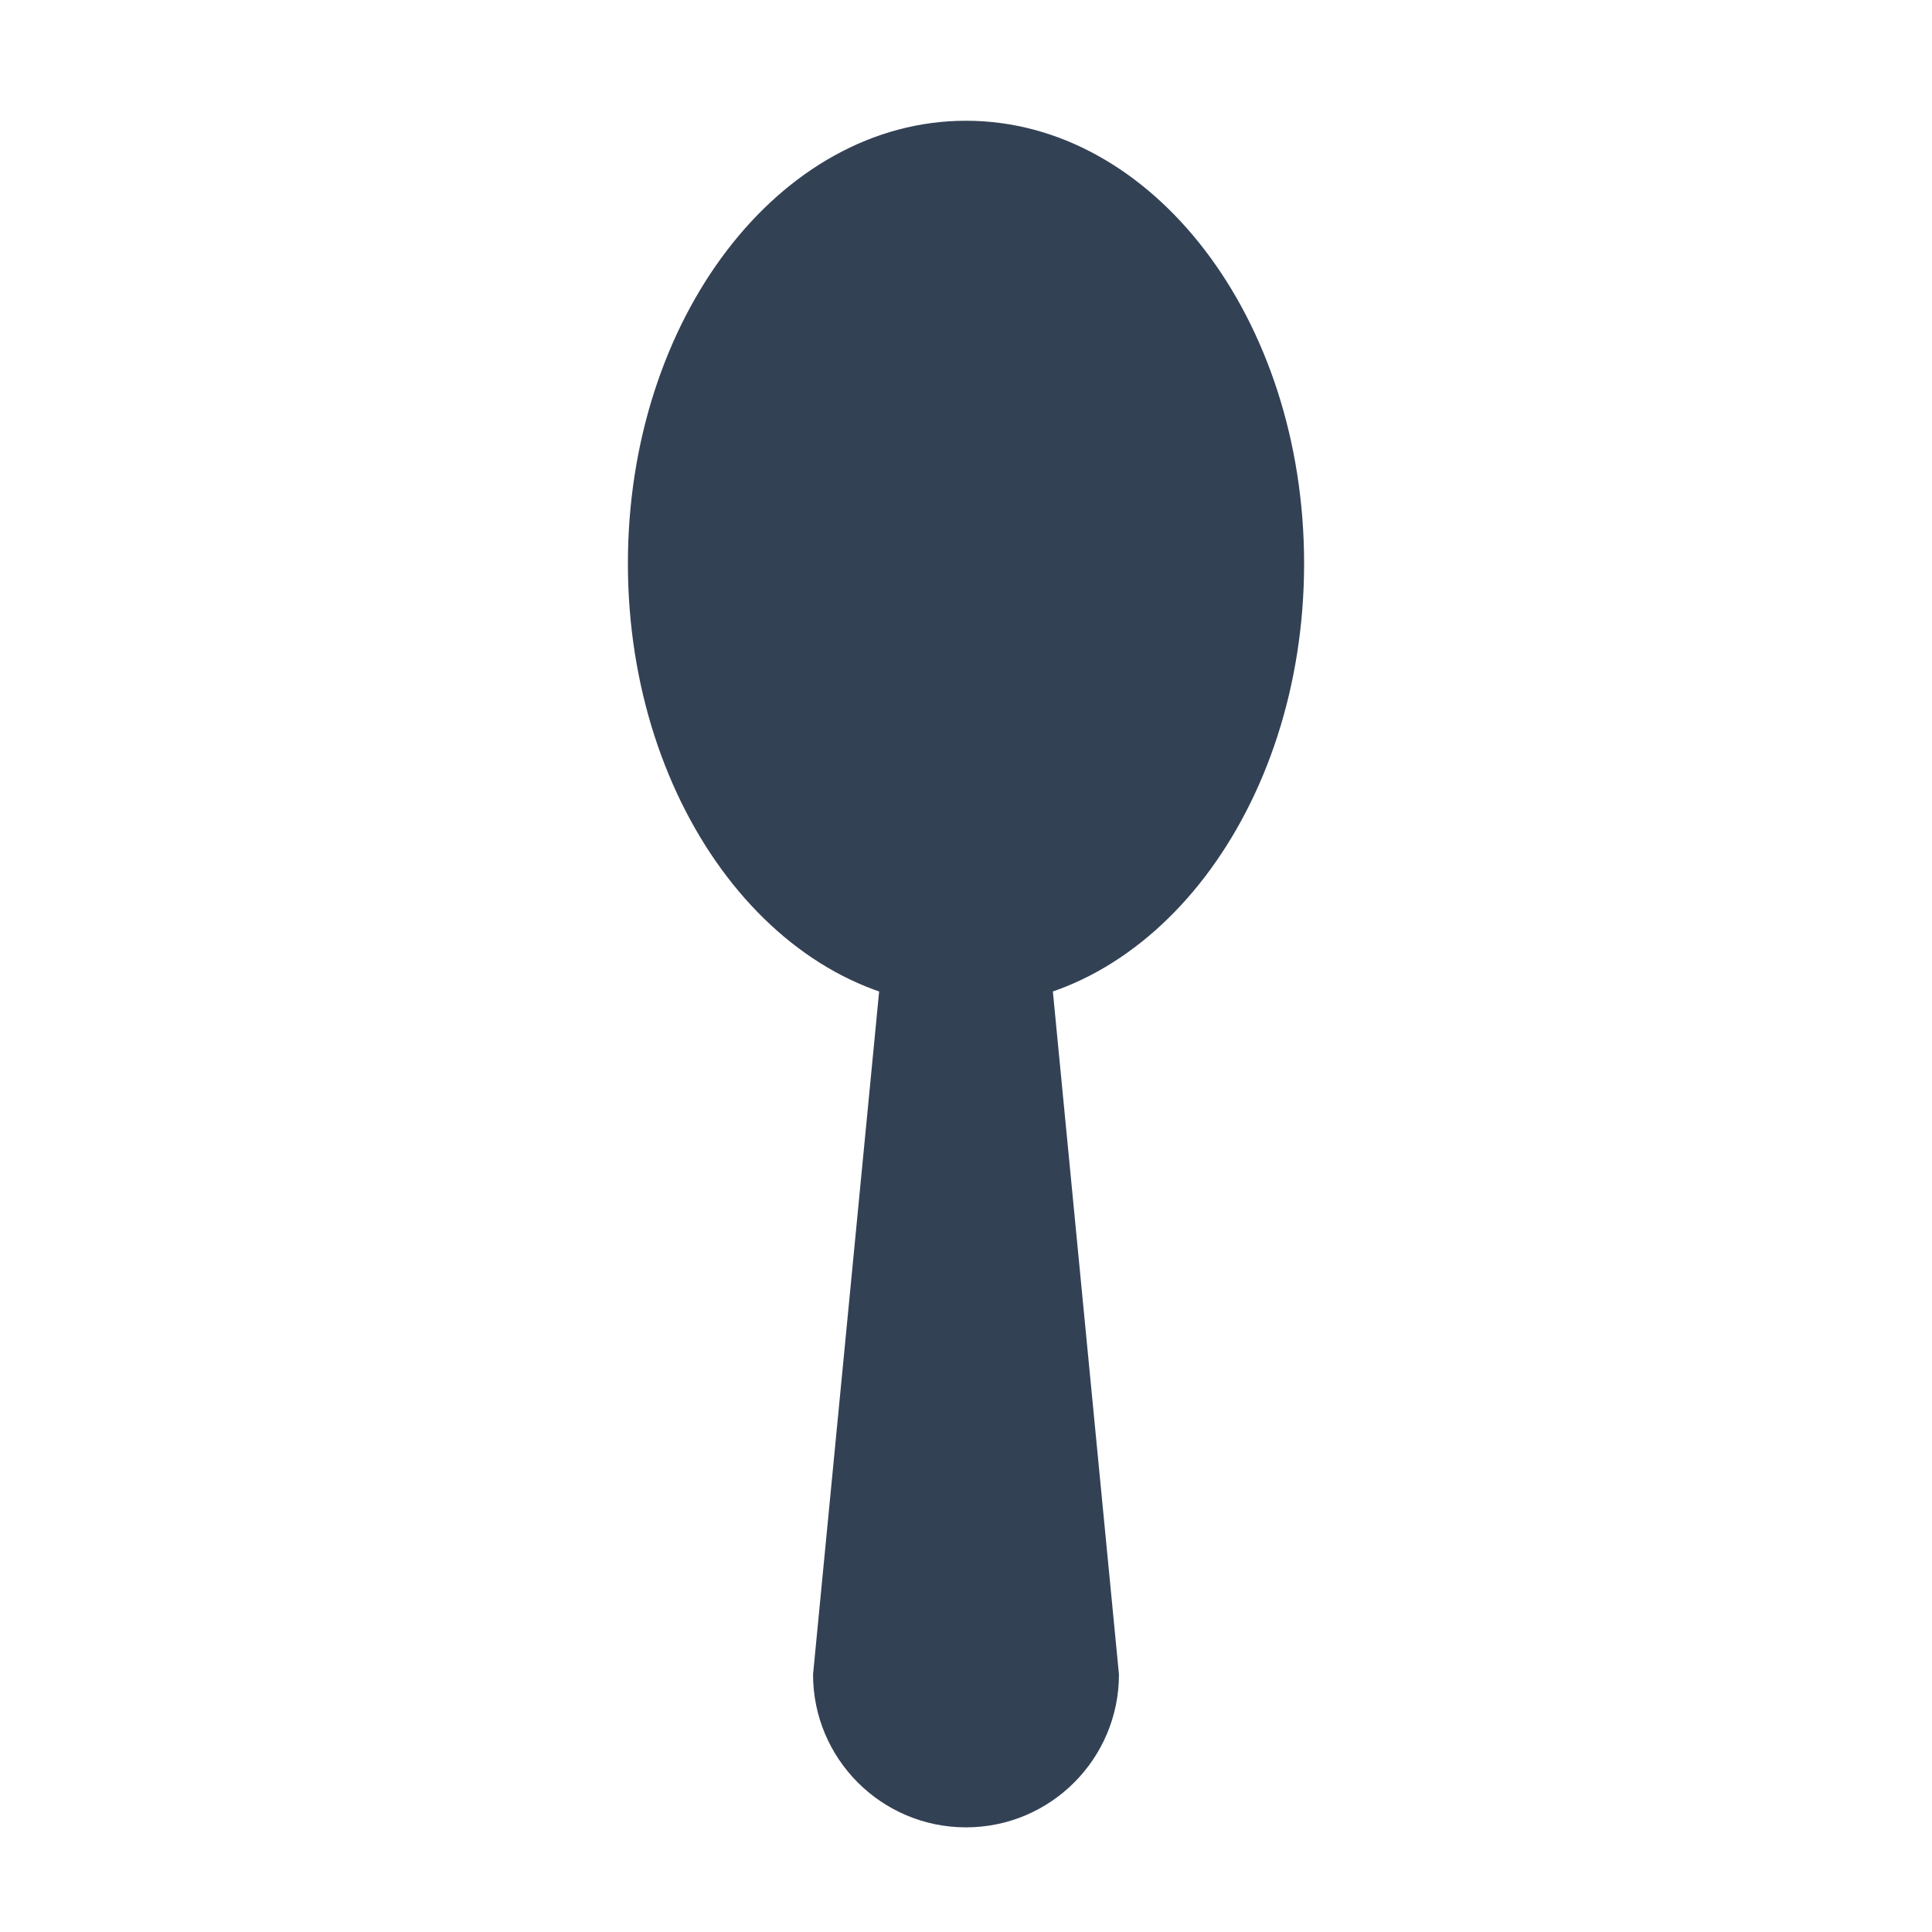
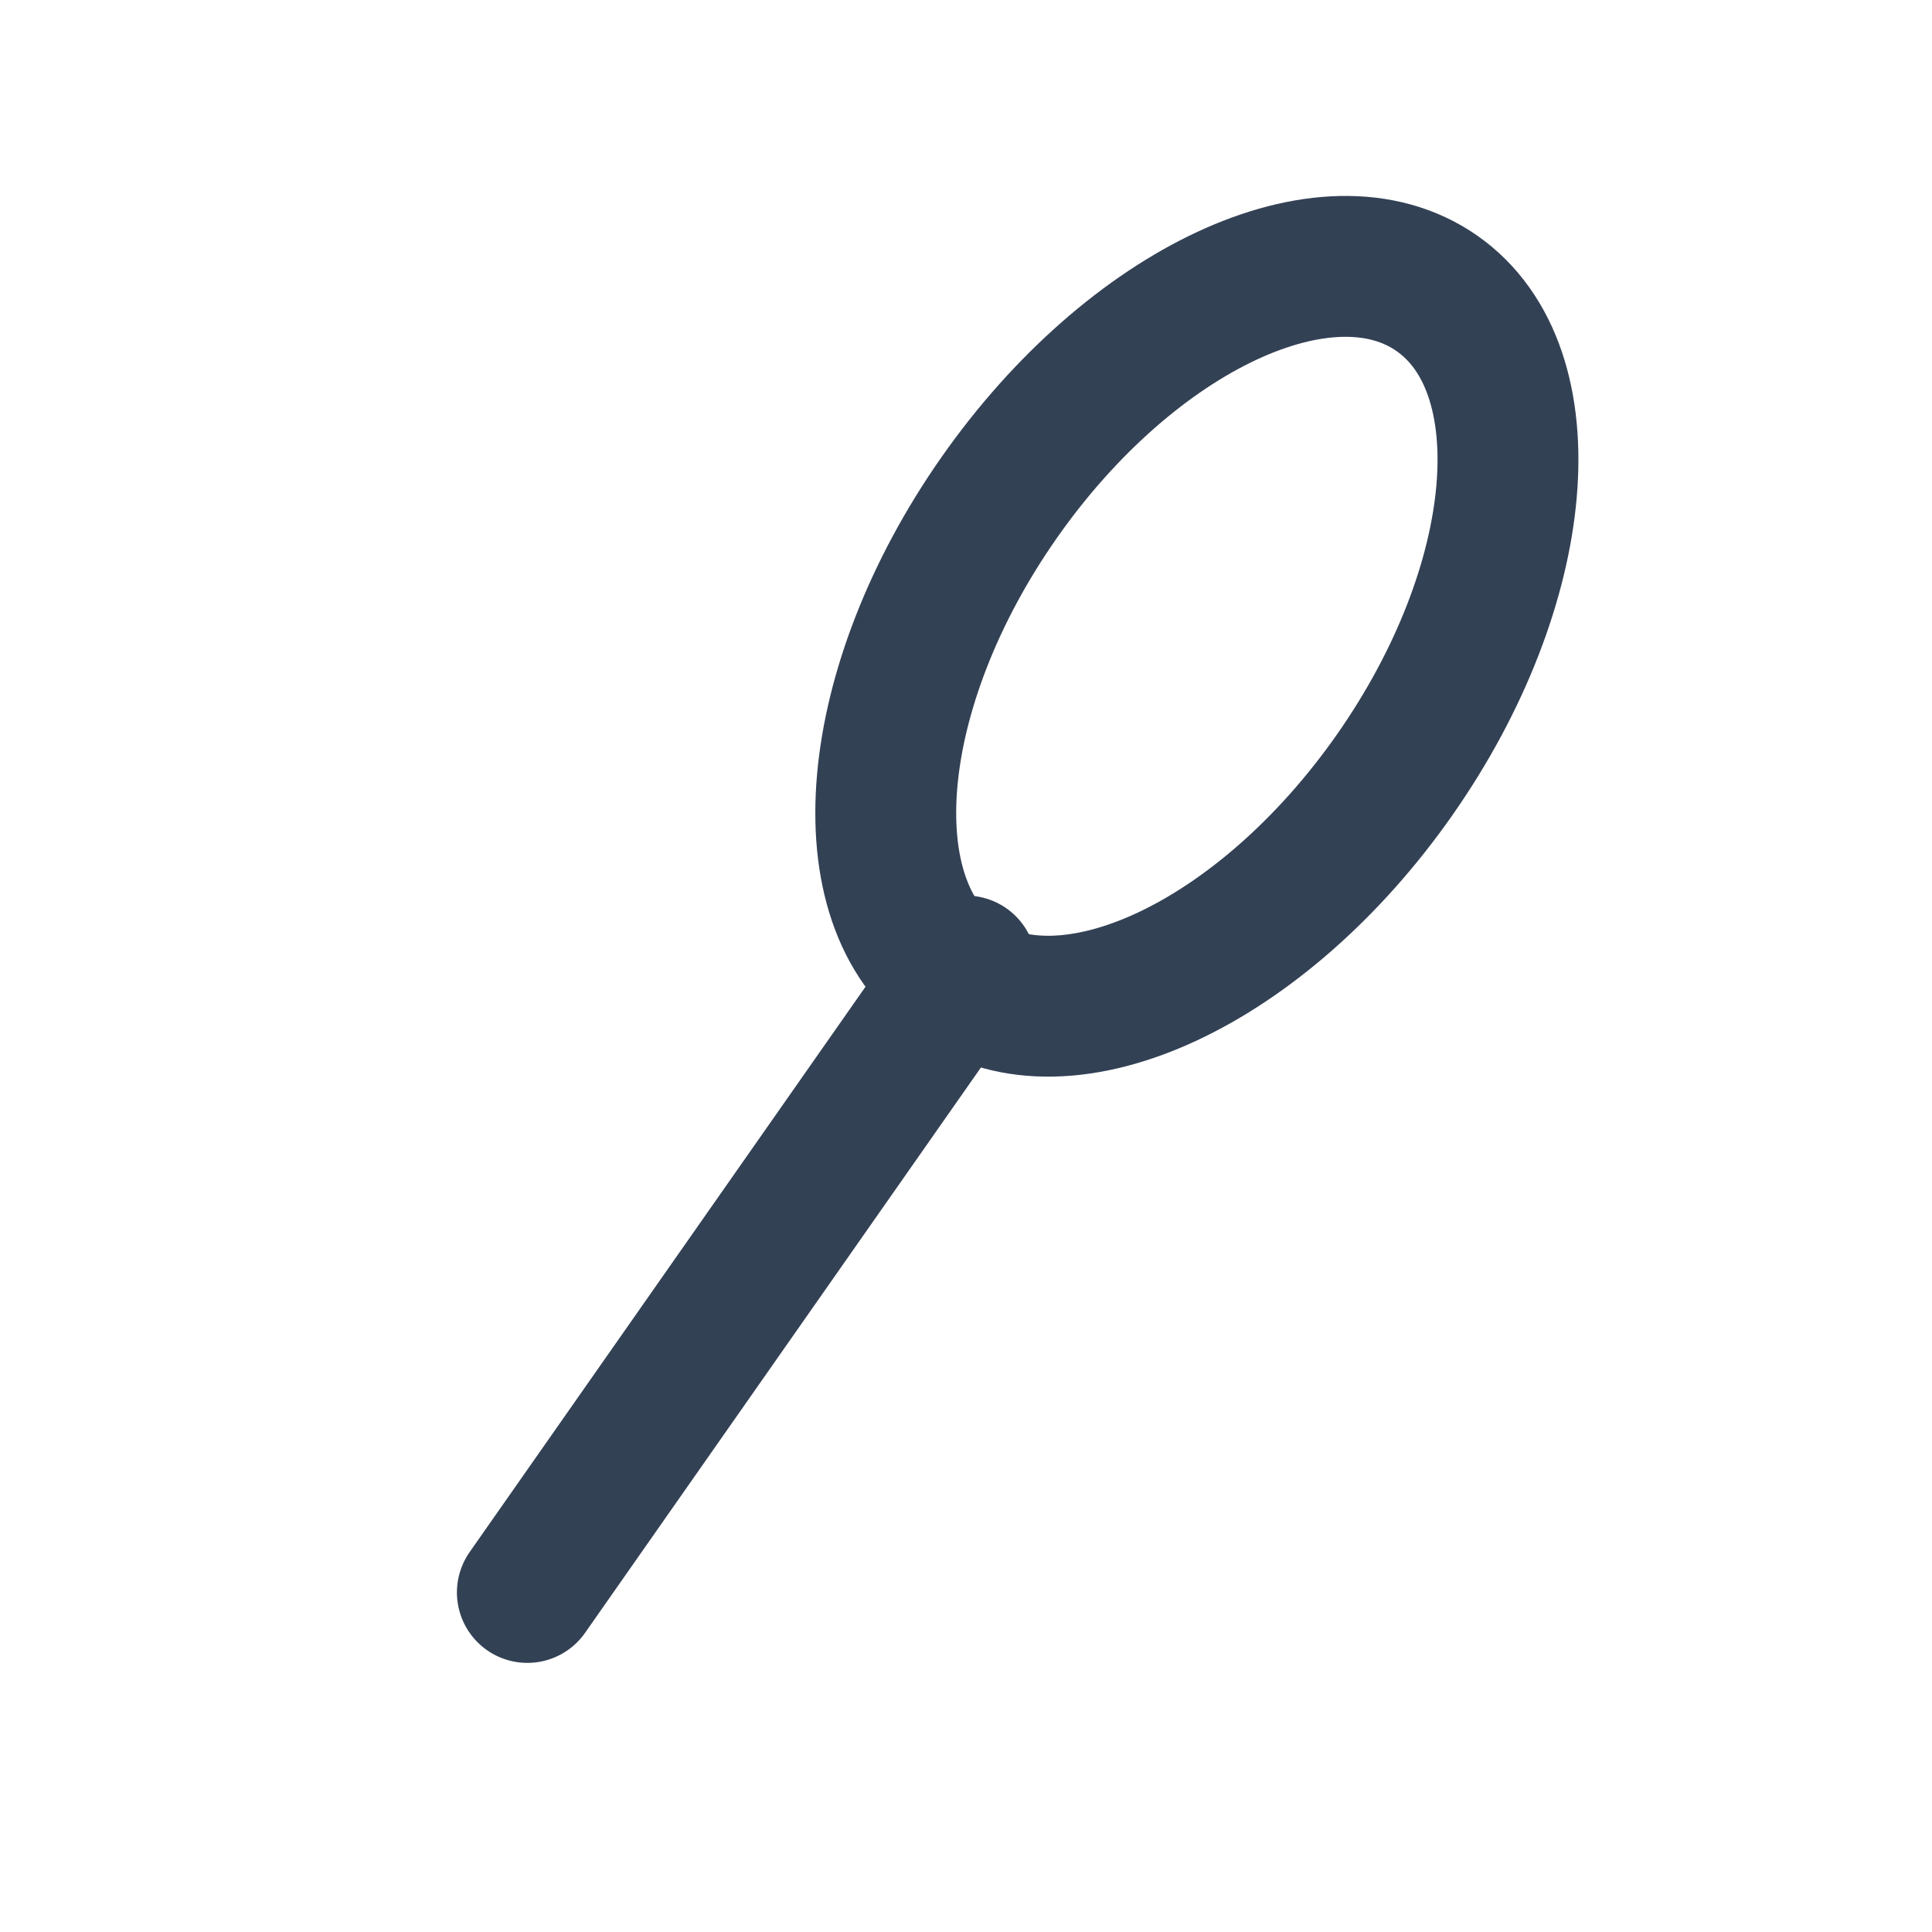
- <svg xmlns="http://www.w3.org/2000/svg" width="48" height="48" viewBox="0 0 24 24" fill="#334155">
-   <ellipse cx="12" cy="7" rx="4.2" ry="5.5" />
-   <path d="M11 11.5h2l0.9 9.3a1.9 1.9 0 0 1-3.8 0z" />
+ <svg xmlns="http://www.w3.org/2000/svg" width="48" height="48" viewBox="0 0 24 24" fill="none" stroke="#334155" stroke-width="1.75" stroke-linecap="round" stroke-linejoin="round">
+   <g transform="rotate(35 12 12)">
+     <ellipse cx="12" cy="7" rx="3" ry="5.2" />
+     <path d="M12 12v9.5" />
+   </g>
</svg>
